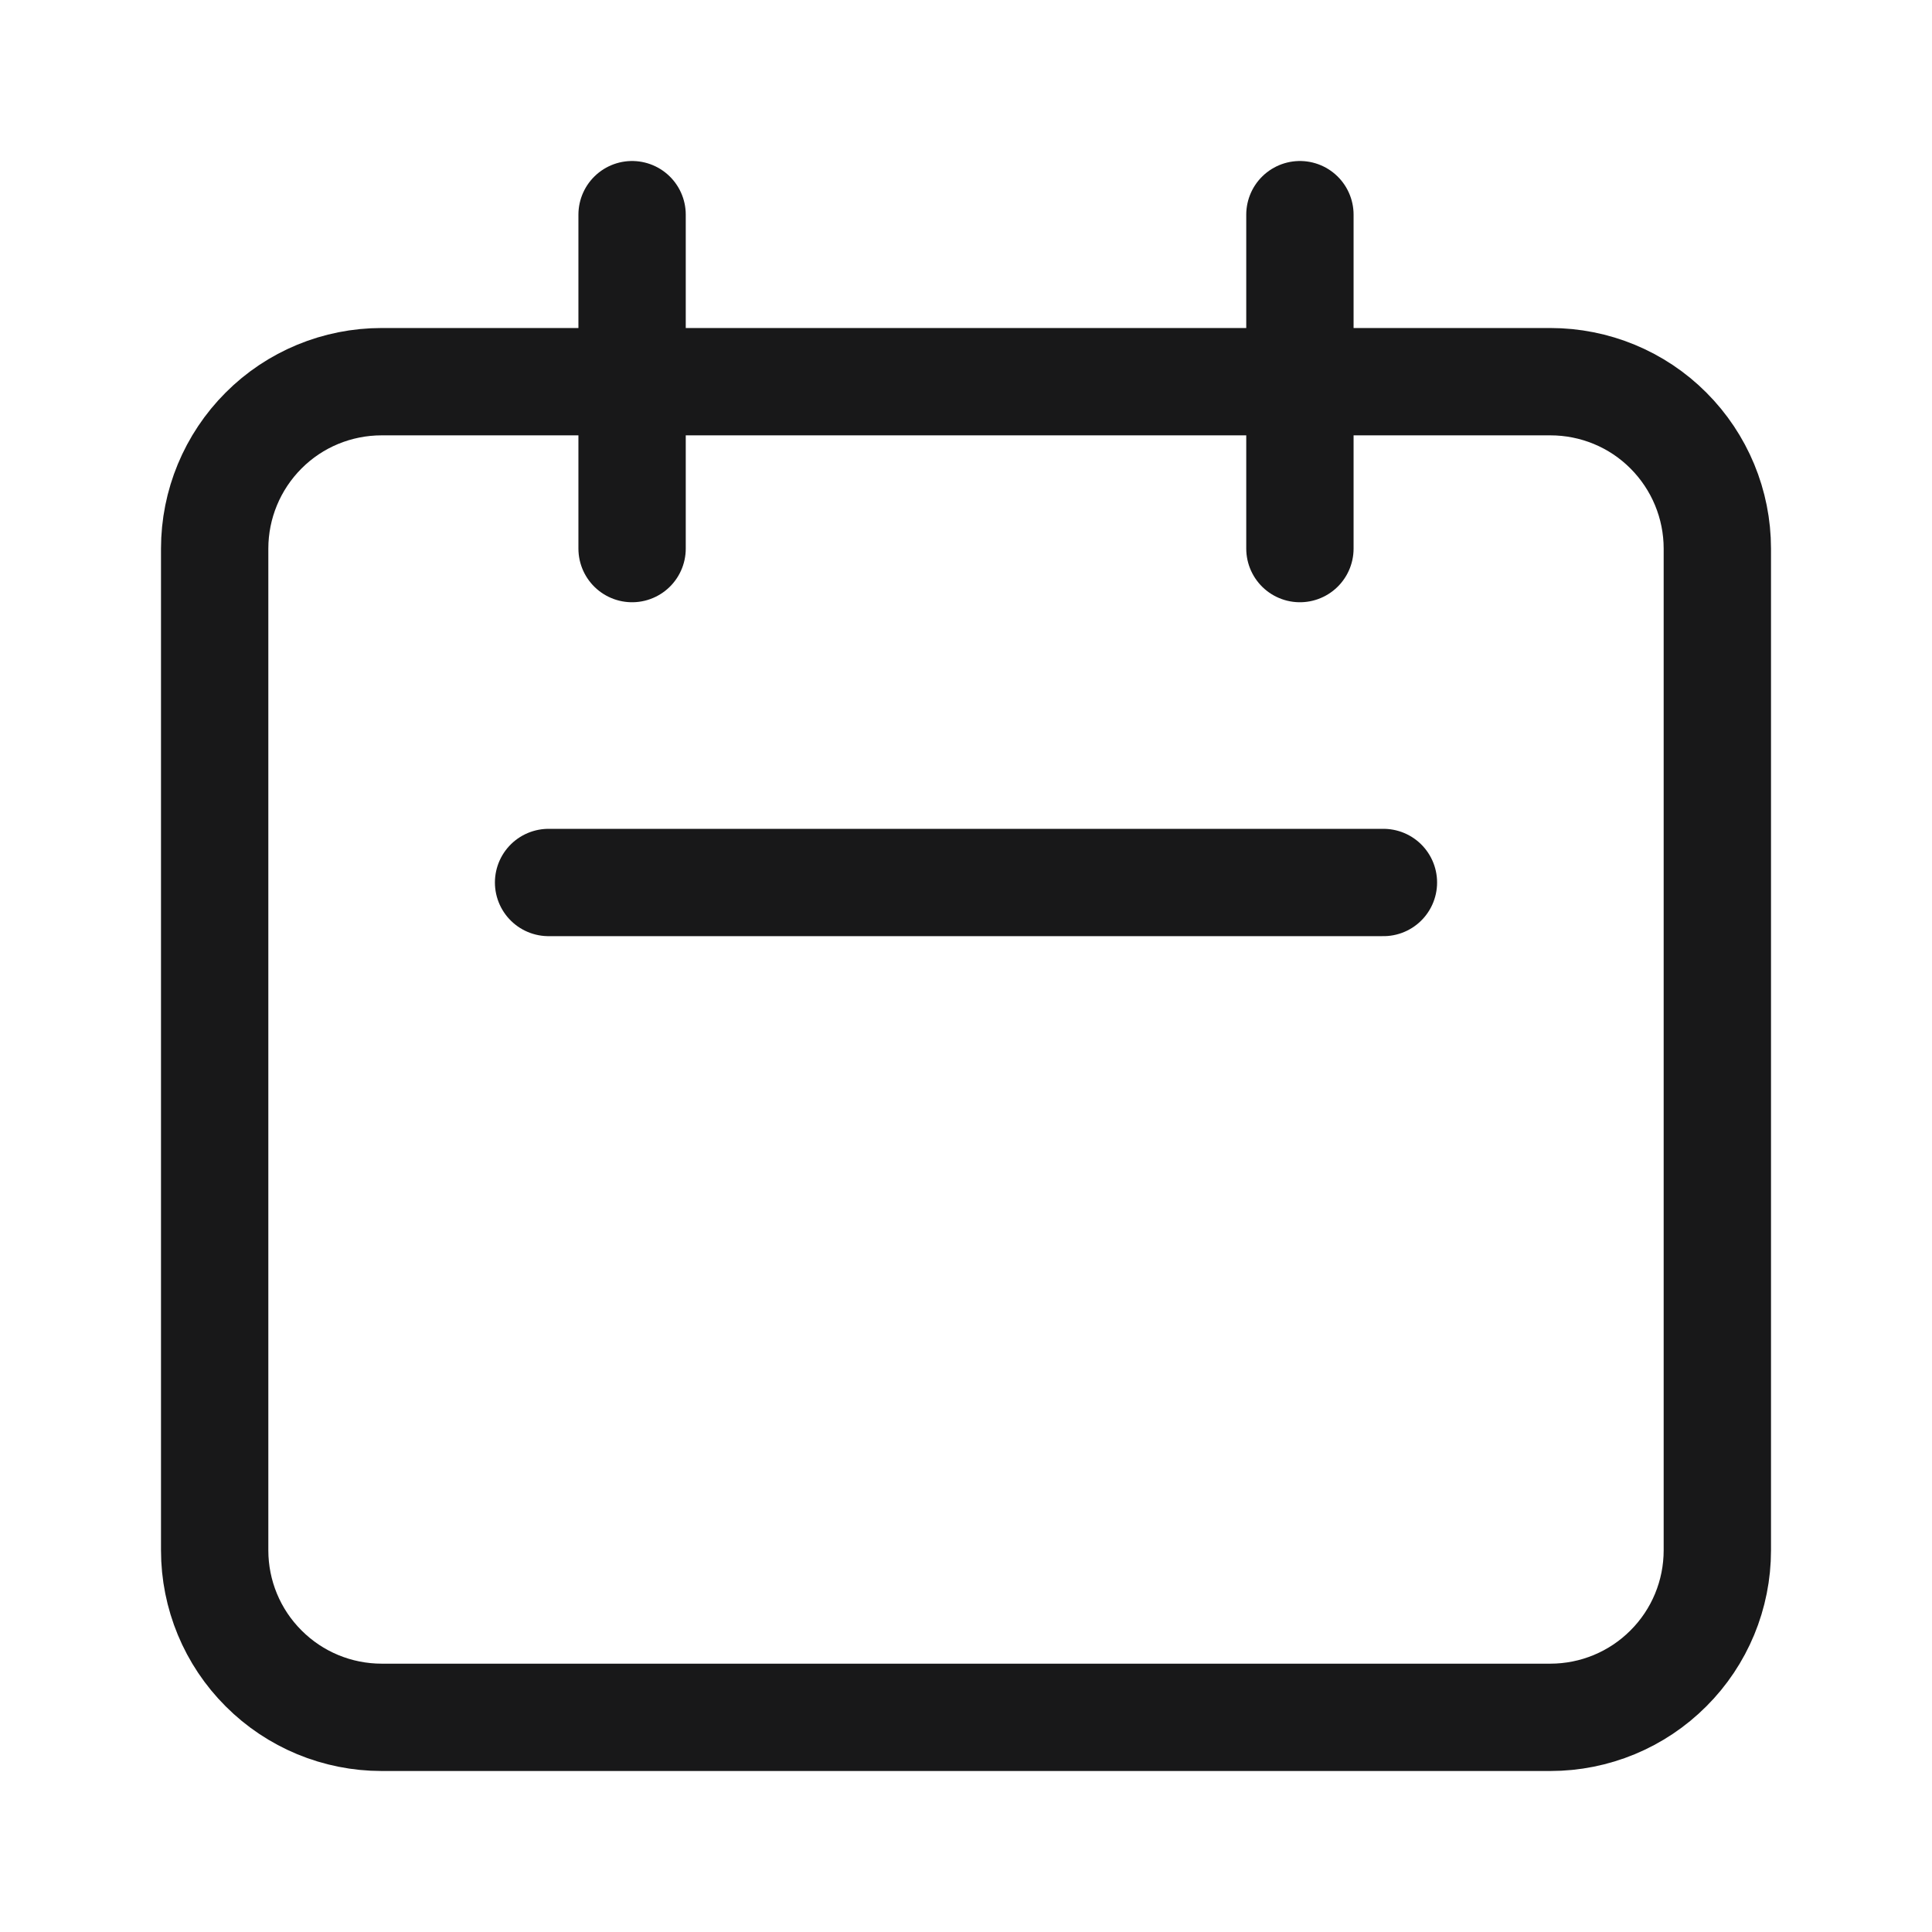
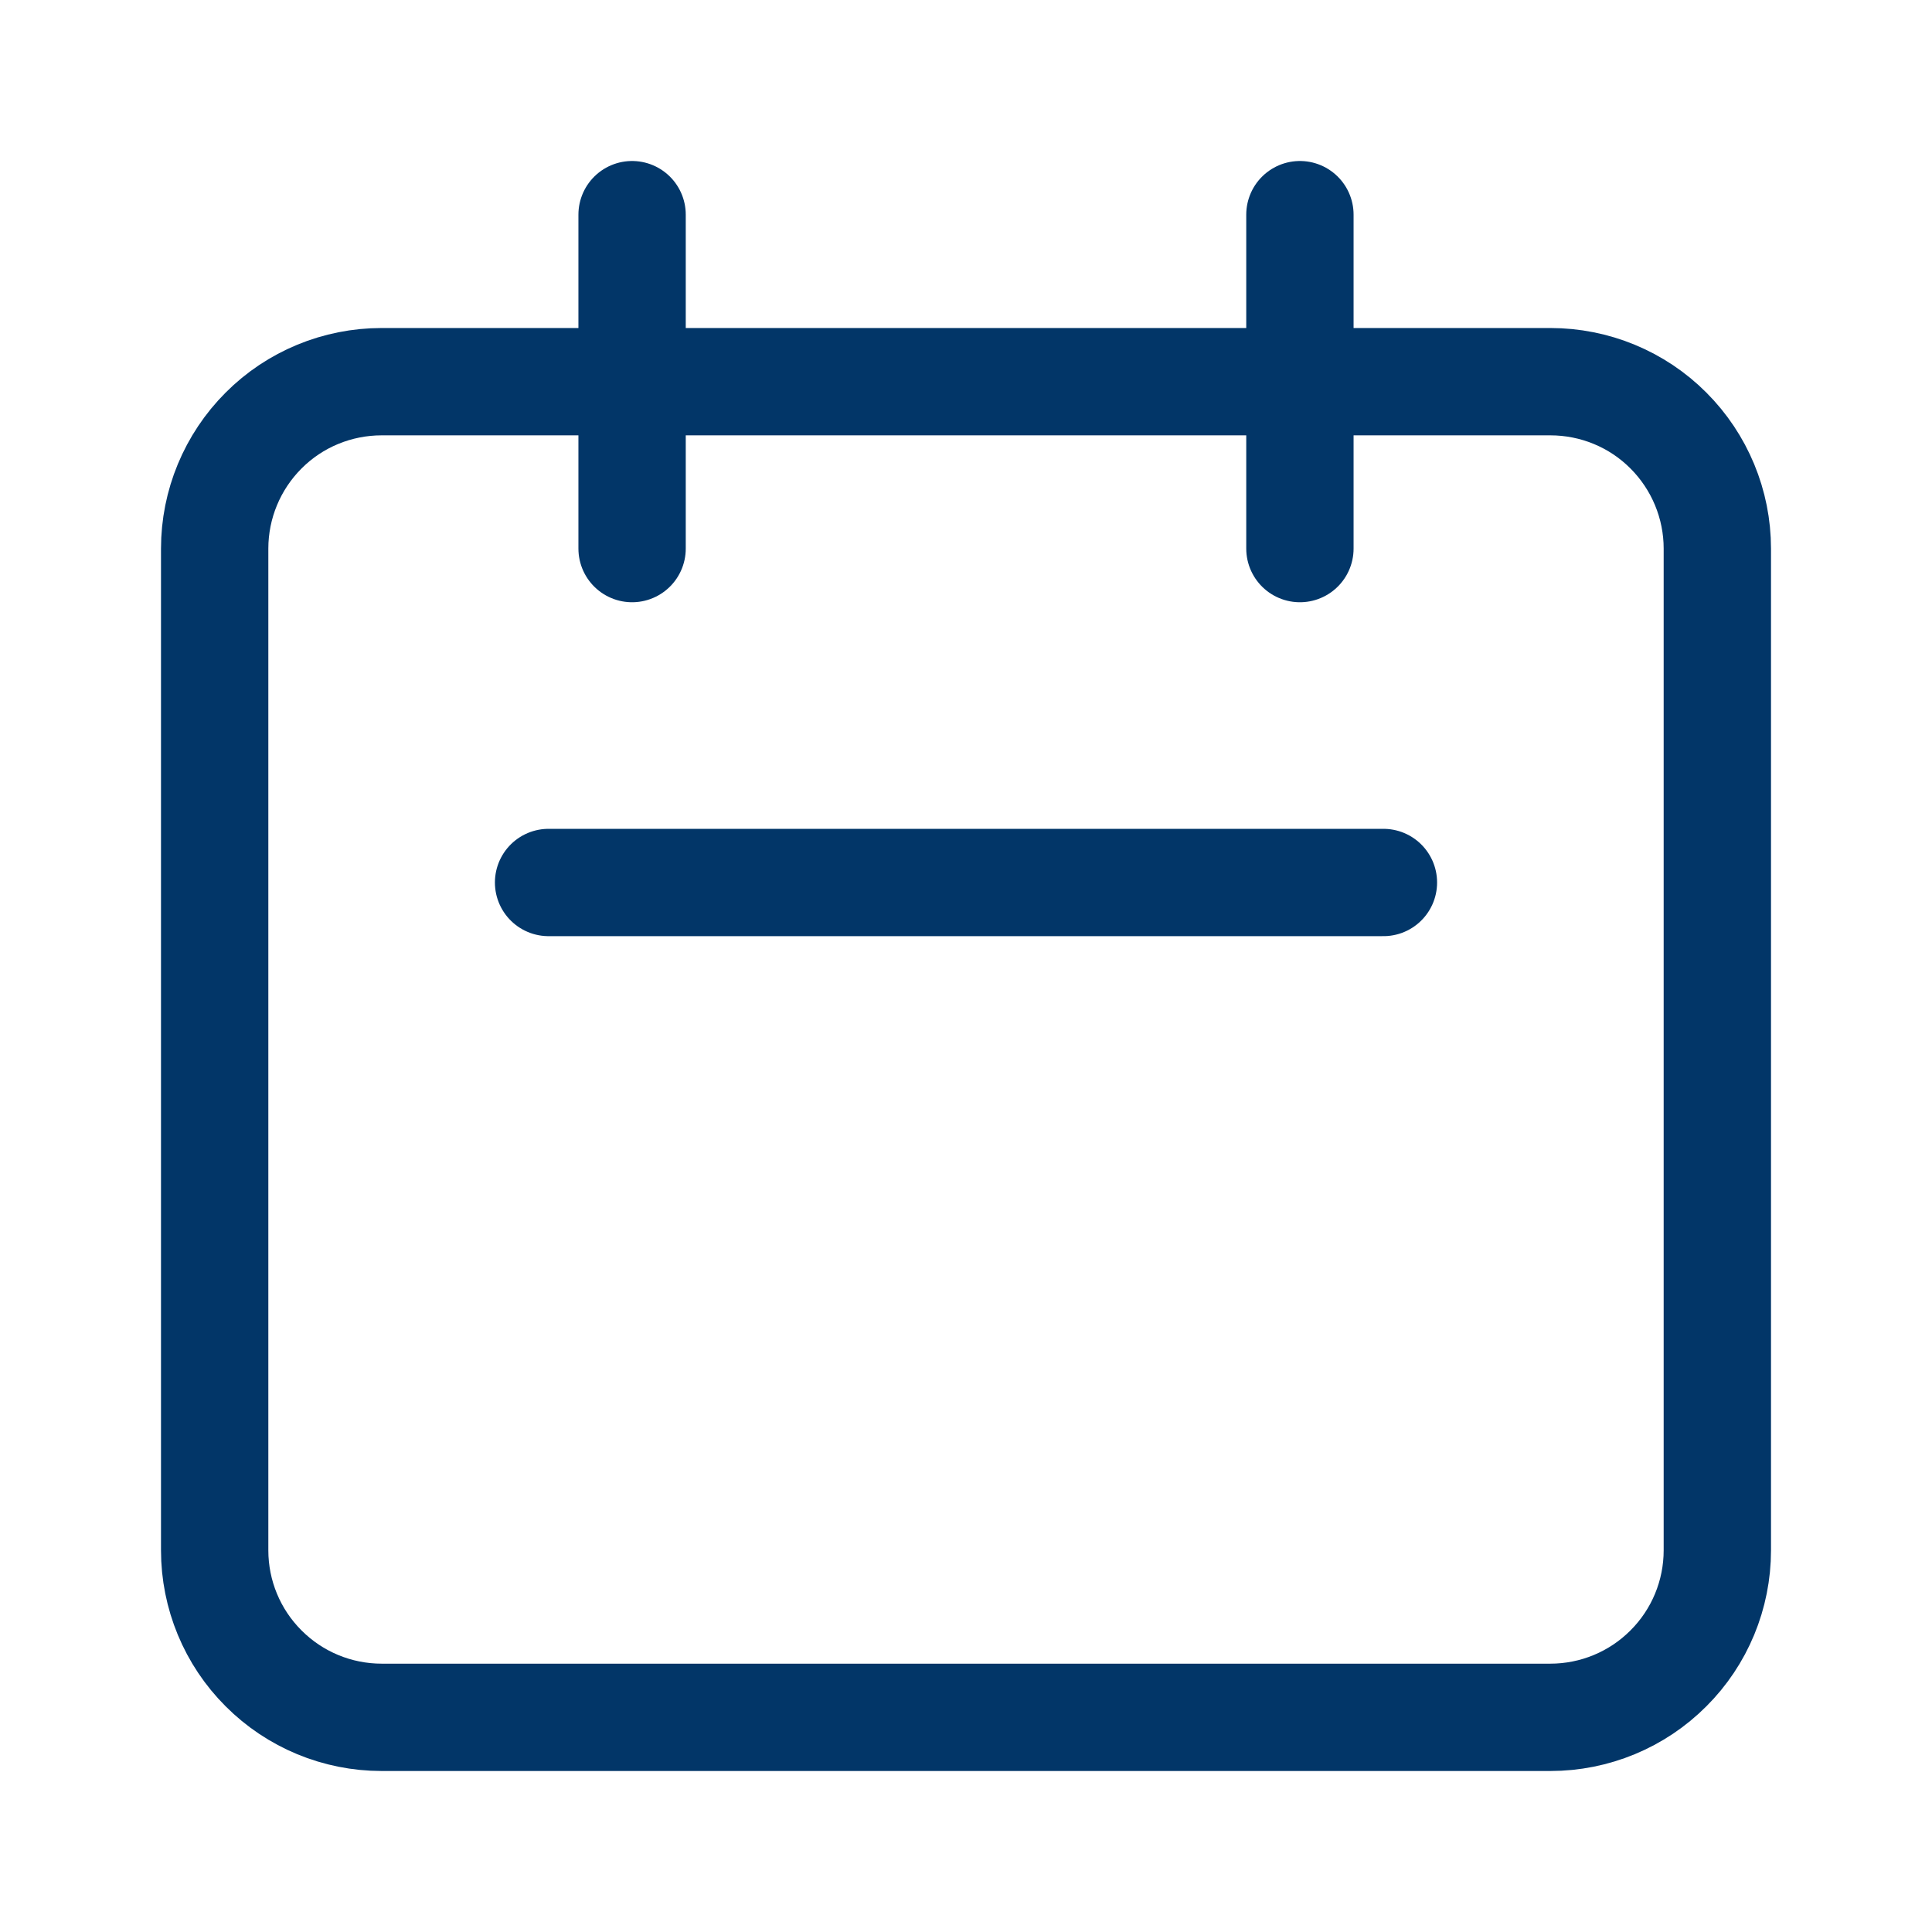
<svg xmlns="http://www.w3.org/2000/svg" width="18" height="18" viewBox="0 0 18 18" fill="none">
-   <path d="M5.889 5.111V2M12.111 5.111V2M5.111 8.222H12.889M3.556 16H14.444C14.857 16 15.253 15.836 15.544 15.544C15.836 15.253 16 14.857 16 14.444V5.111C16 4.699 15.836 4.303 15.544 4.011C15.253 3.719 14.857 3.556 14.444 3.556H3.556C3.143 3.556 2.747 3.719 2.456 4.011C2.164 4.303 2 4.699 2 5.111V14.444C2 14.857 2.164 15.253 2.456 15.544C2.747 15.836 3.143 16 3.556 16Z" stroke="#181819" stroke-linecap="round" stroke-linejoin="round" />
+   <path d="M5.889 5.111V2M12.111 5.111V2M5.111 8.222H12.889M3.556 16H14.444C14.857 16 15.253 15.836 15.544 15.544C15.836 15.253 16 14.857 16 14.444V5.111C16 4.699 15.836 4.303 15.544 4.011C15.253 3.719 14.857 3.556 14.444 3.556H3.556C3.143 3.556 2.747 3.719 2.456 4.011C2.164 4.303 2 4.699 2 5.111V14.444C2 14.857 2.164 15.253 2.456 15.544C2.747 15.836 3.143 16 3.556 16Z" stroke="#023668" stroke-linecap="round" stroke-linejoin="round" />
</svg>
